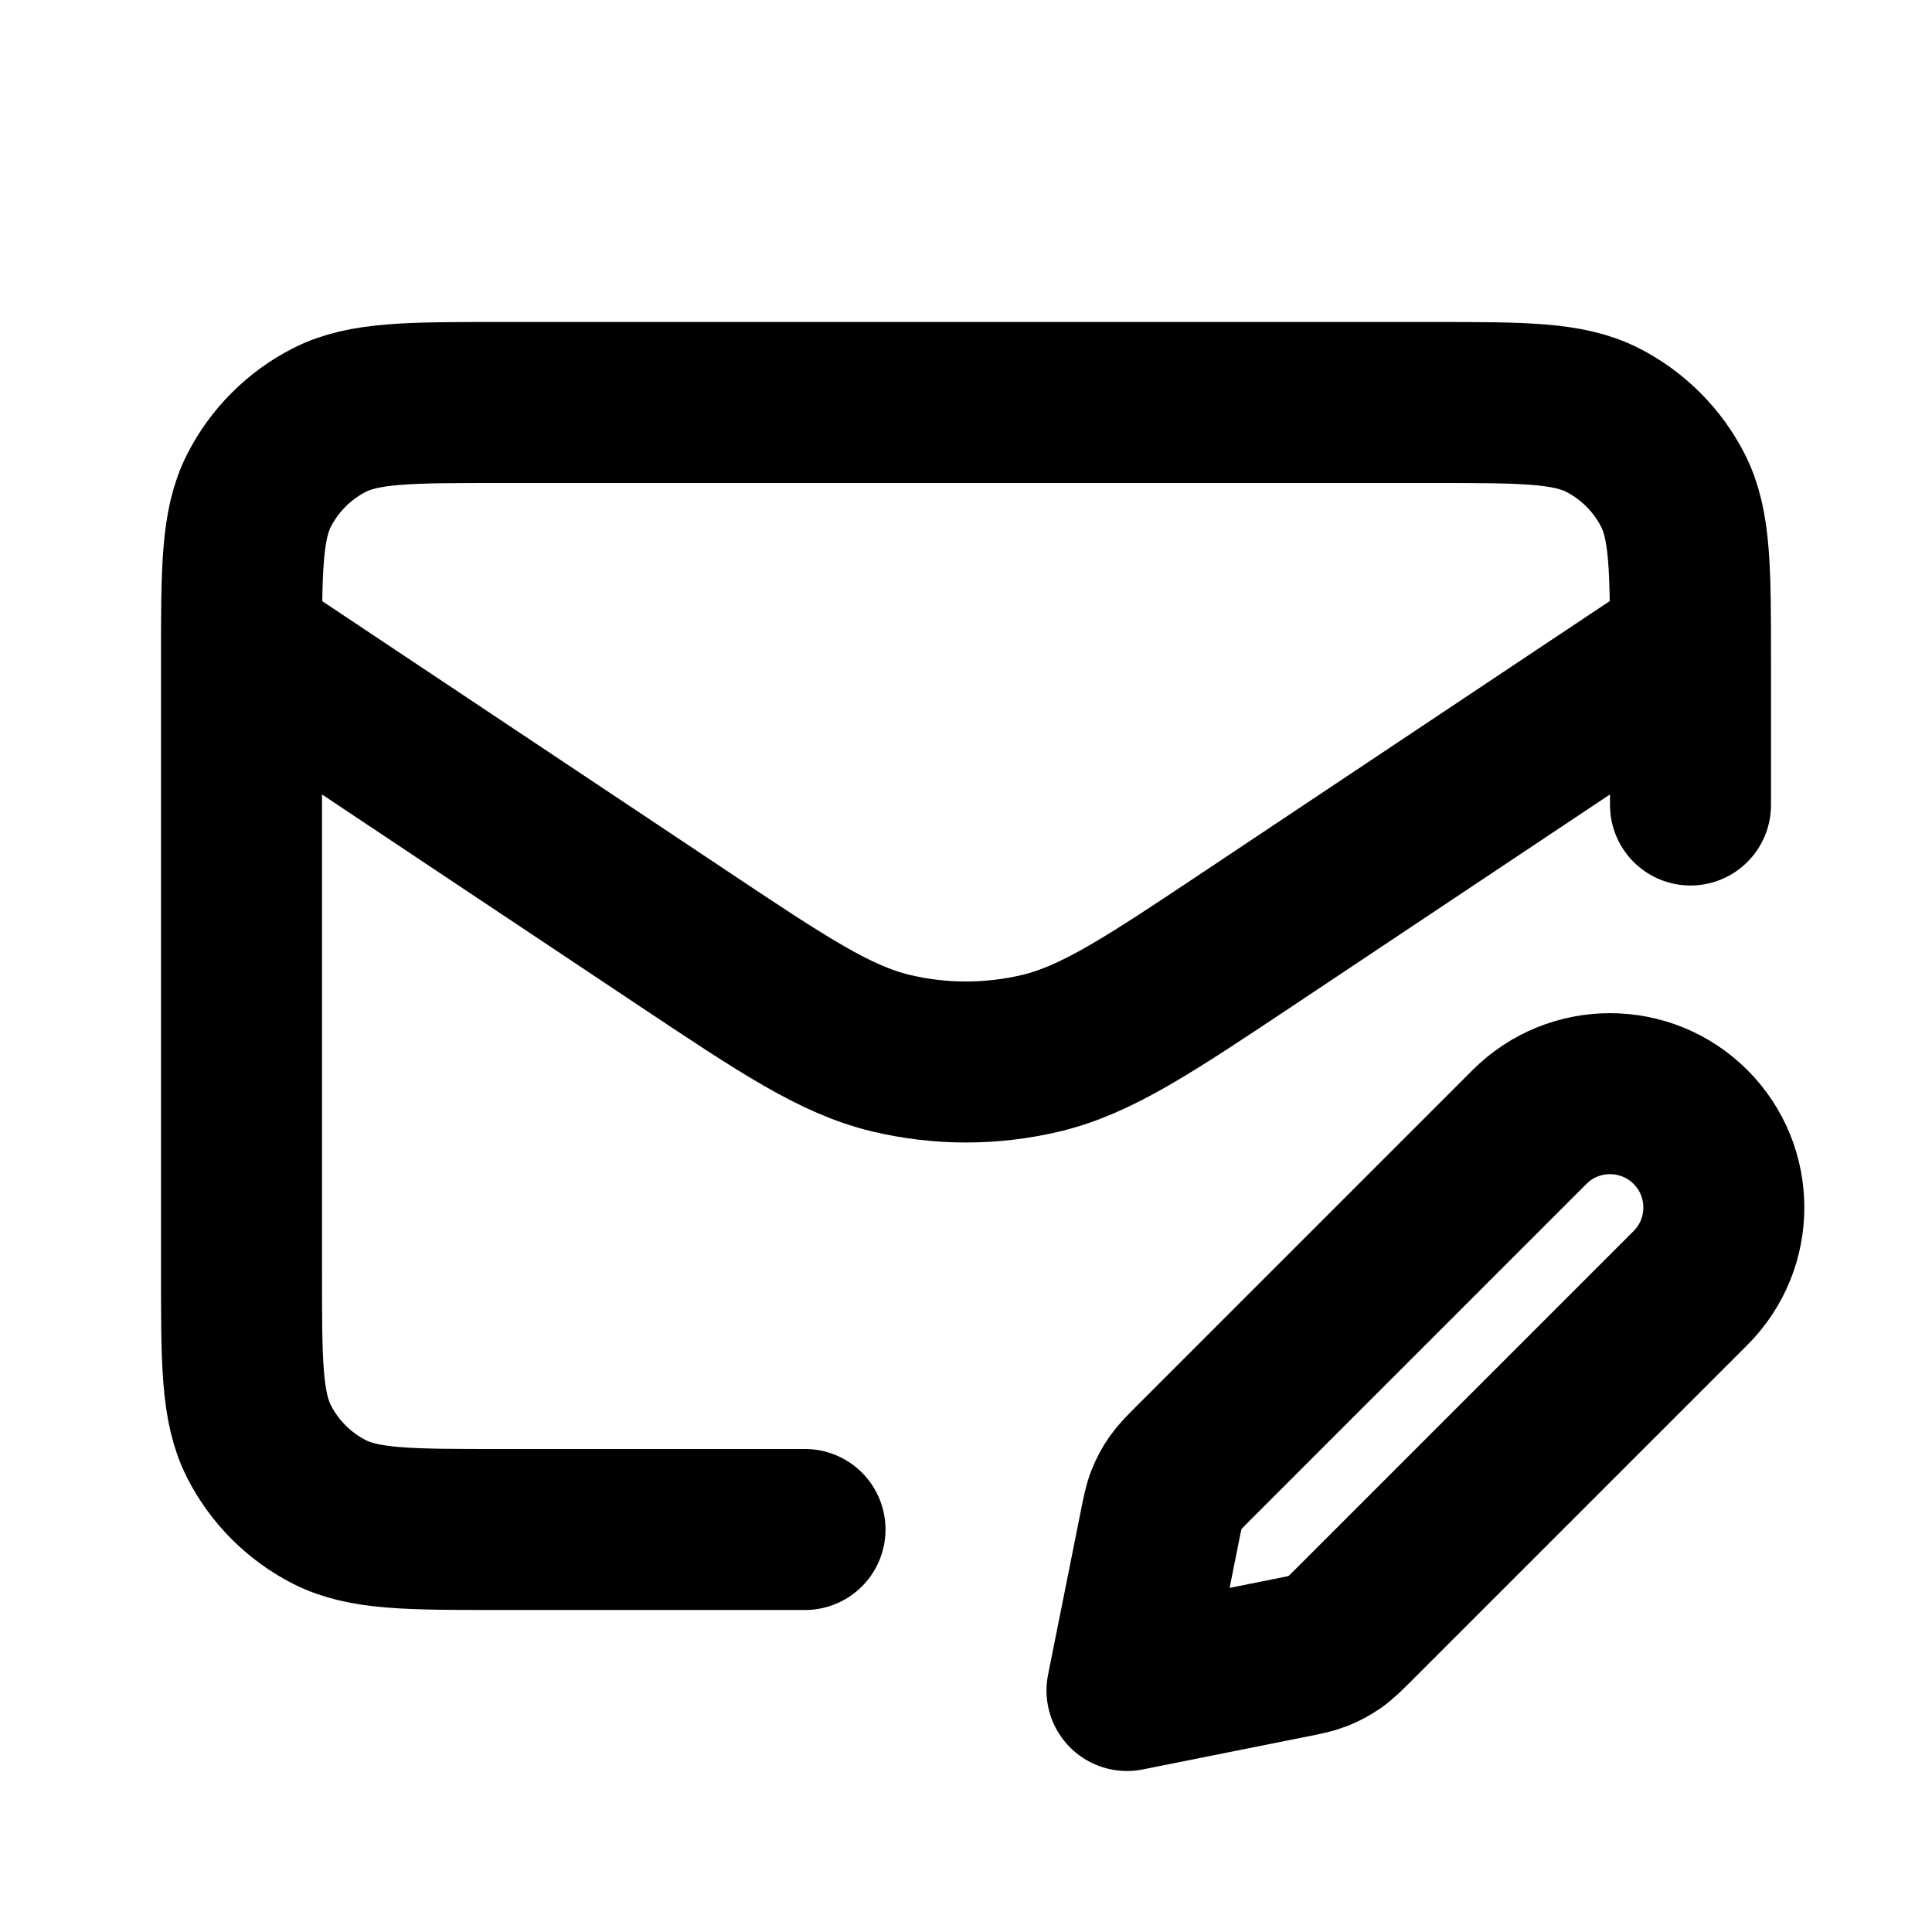
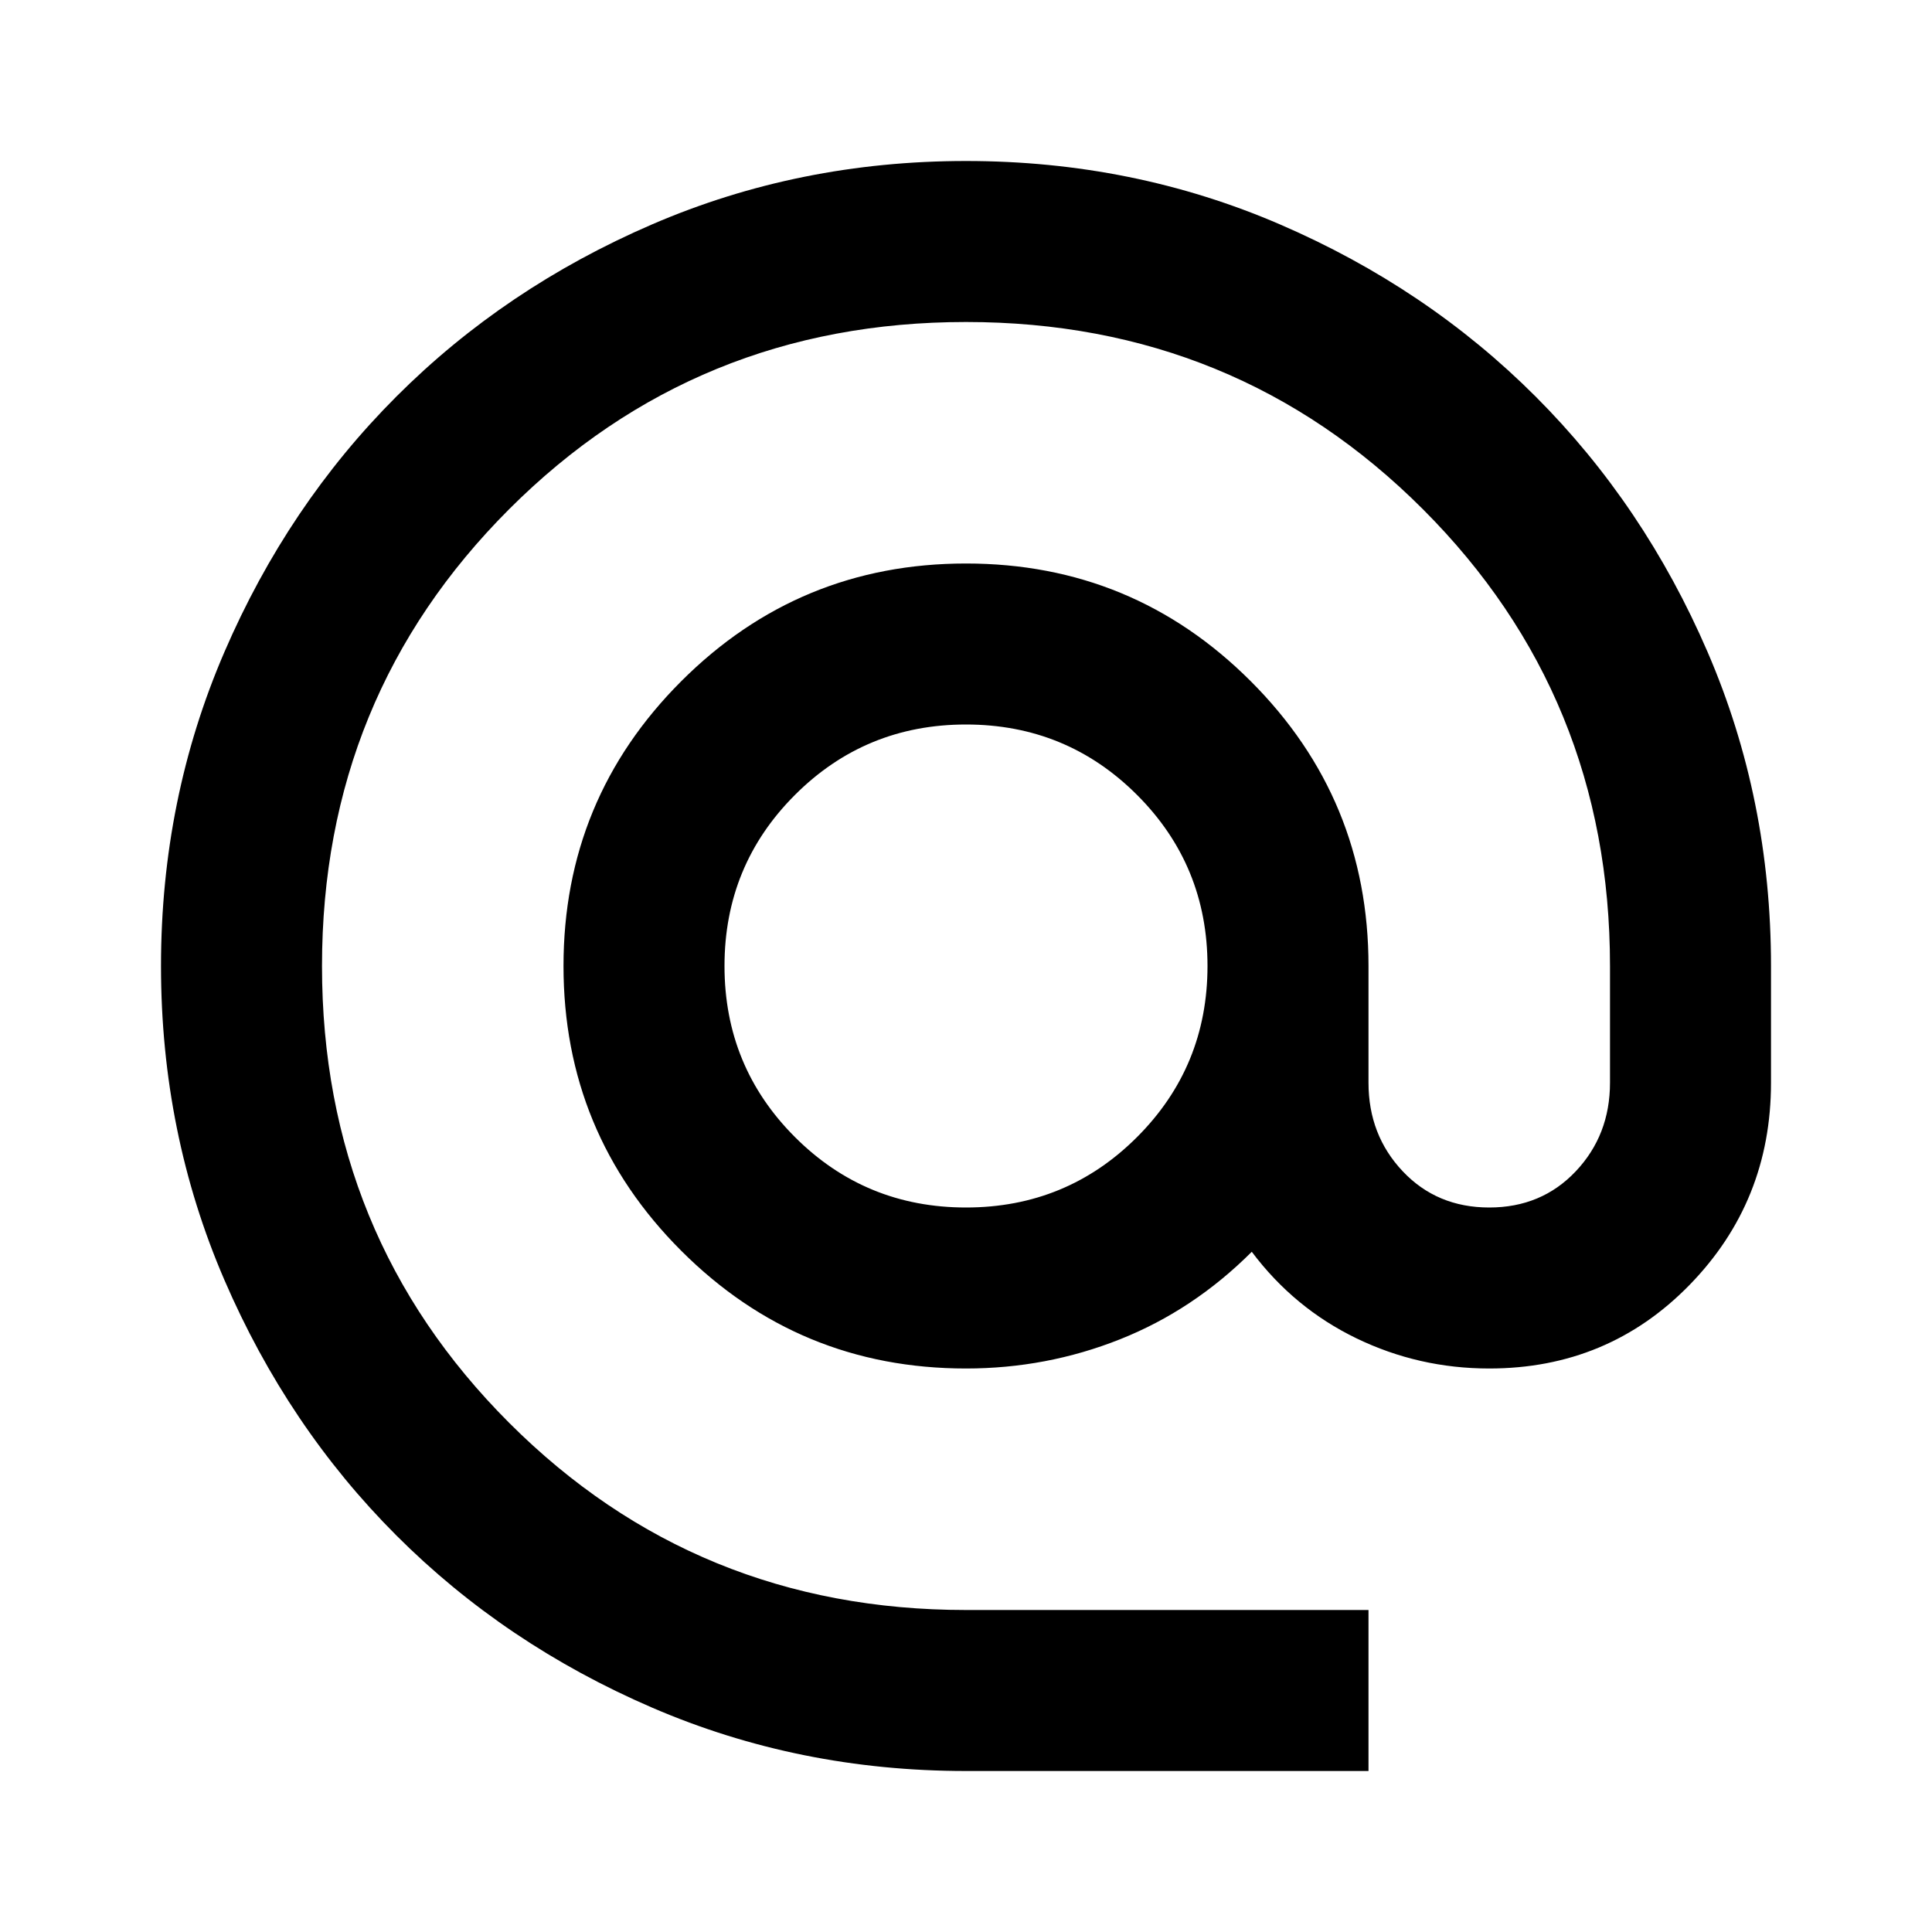
- <svg xmlns="http://www.w3.org/2000/svg" width="800px" height="800px" viewBox="0 0 24 24" fill="none">
-   <path d="M10 19H6.2C5.08 19 4.52 19 4.092 18.782C3.716 18.59 3.41 18.284 3.218 17.908C3 17.48 3 16.92 3 15.8V8.2C3 7.08 3 6.52 3.218 6.092C3.41 5.716 3.716 5.41 4.092 5.218C4.52 5 5.08 5 6.2 5H17.8C18.92 5 19.48 5 19.908 5.218C20.284 5.41 20.59 5.716 20.782 6.092C21 6.52 21 7.08 21 8.2V10M20.607 8.262L15.55 11.633C14.267 12.489 13.625 12.916 12.932 13.083C12.319 13.229 11.68 13.229 11.068 13.083C10.374 12.916 9.733 12.489 8.45 11.633L3.147 8.099M14 21L16.025 20.595C16.201 20.56 16.29 20.542 16.372 20.51C16.445 20.481 16.515 20.444 16.579 20.399C16.652 20.348 16.715 20.285 16.843 20.157L21 16C21.552 15.448 21.552 14.552 21 14C20.448 13.448 19.552 13.448 19 14L14.843 18.157C14.715 18.285 14.652 18.348 14.601 18.421C14.556 18.485 14.519 18.555 14.49 18.628C14.458 18.71 14.44 18.799 14.405 18.975L14 21Z" stroke="#000000" stroke-width="2" stroke-linecap="round" stroke-linejoin="round" />
+ <svg xmlns="http://www.w3.org/2000/svg" height="24" viewBox="0 -960 960 960" width="24">
+   <path d="M480-80q-83 0-156-31.5T197-197q-54-54-85.5-127T80-480q0-83 31.5-156T197-763q54-54 127-85.5T480-880q83 0 156 31.5T763-763q54 54 85.5 127T880-480v58q0 59-40.5 100.5T740-280q-35 0-66-15t-52-43q-29 29-65.5 43.5T480-280q-83 0-141.5-58.5T280-480q0-83 58.5-141.5T480-680q83 0 141.5 58.5T680-480v58q0 26 17 44t43 18q26 0 43-18t17-44v-58q0-134-93-227t-227-93q-134 0-227 93t-93 227q0 134 93 227t227 93h200v80H480Zm0-280q50 0 85-35t35-85q0-50-35-85t-85-35q-50 0-85 35t-35 85q0 50 35 85t85 35Z" />
</svg>
